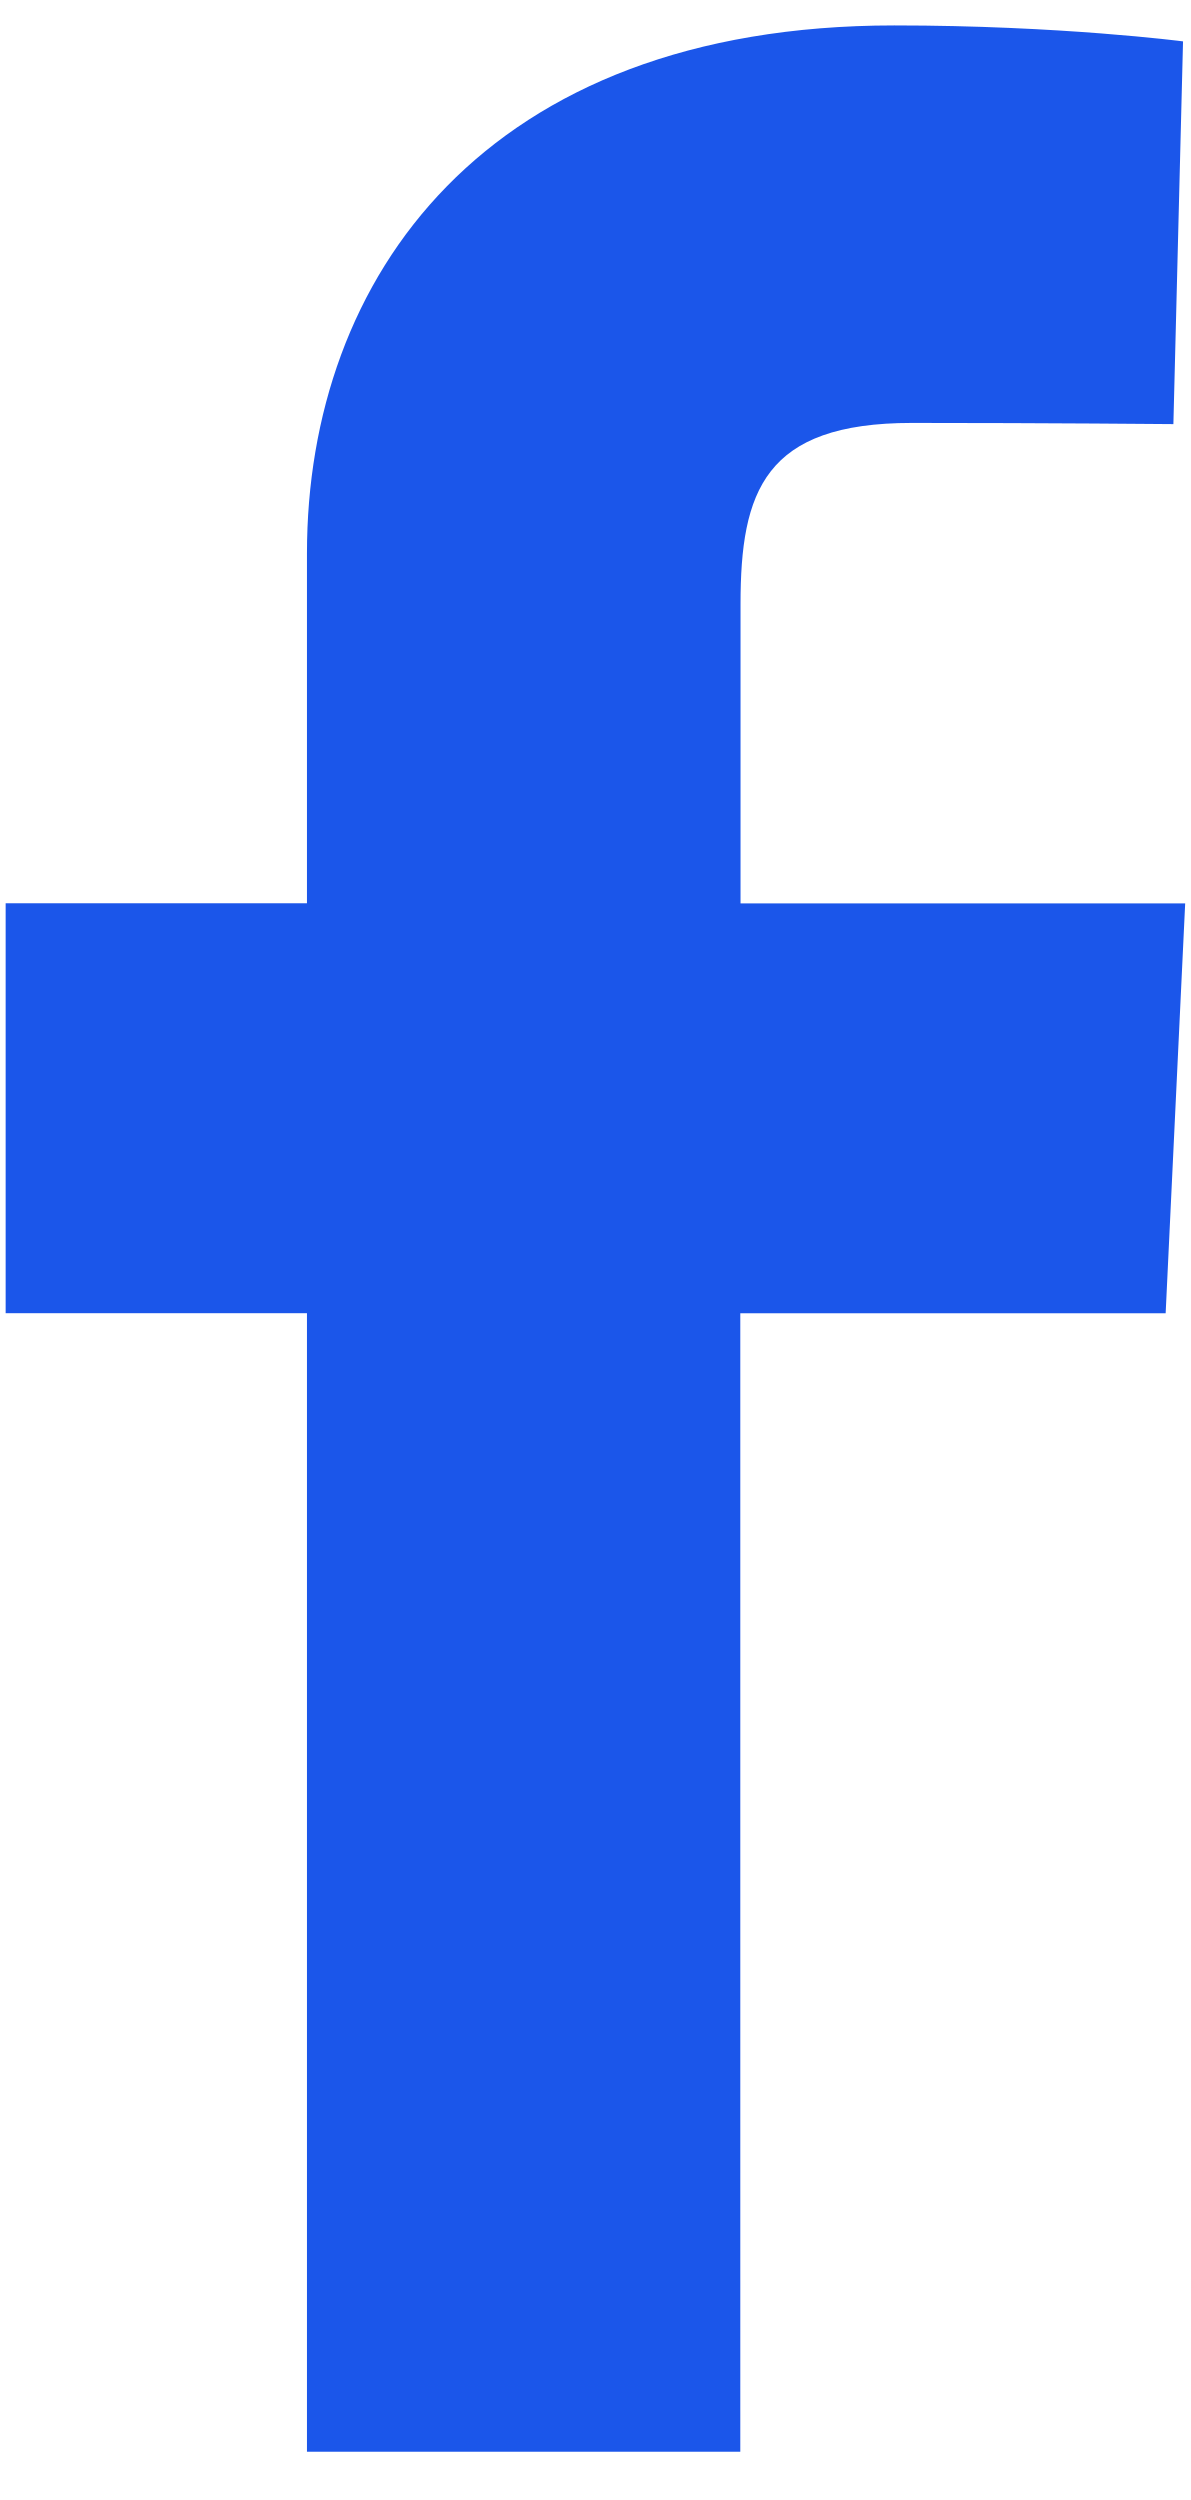
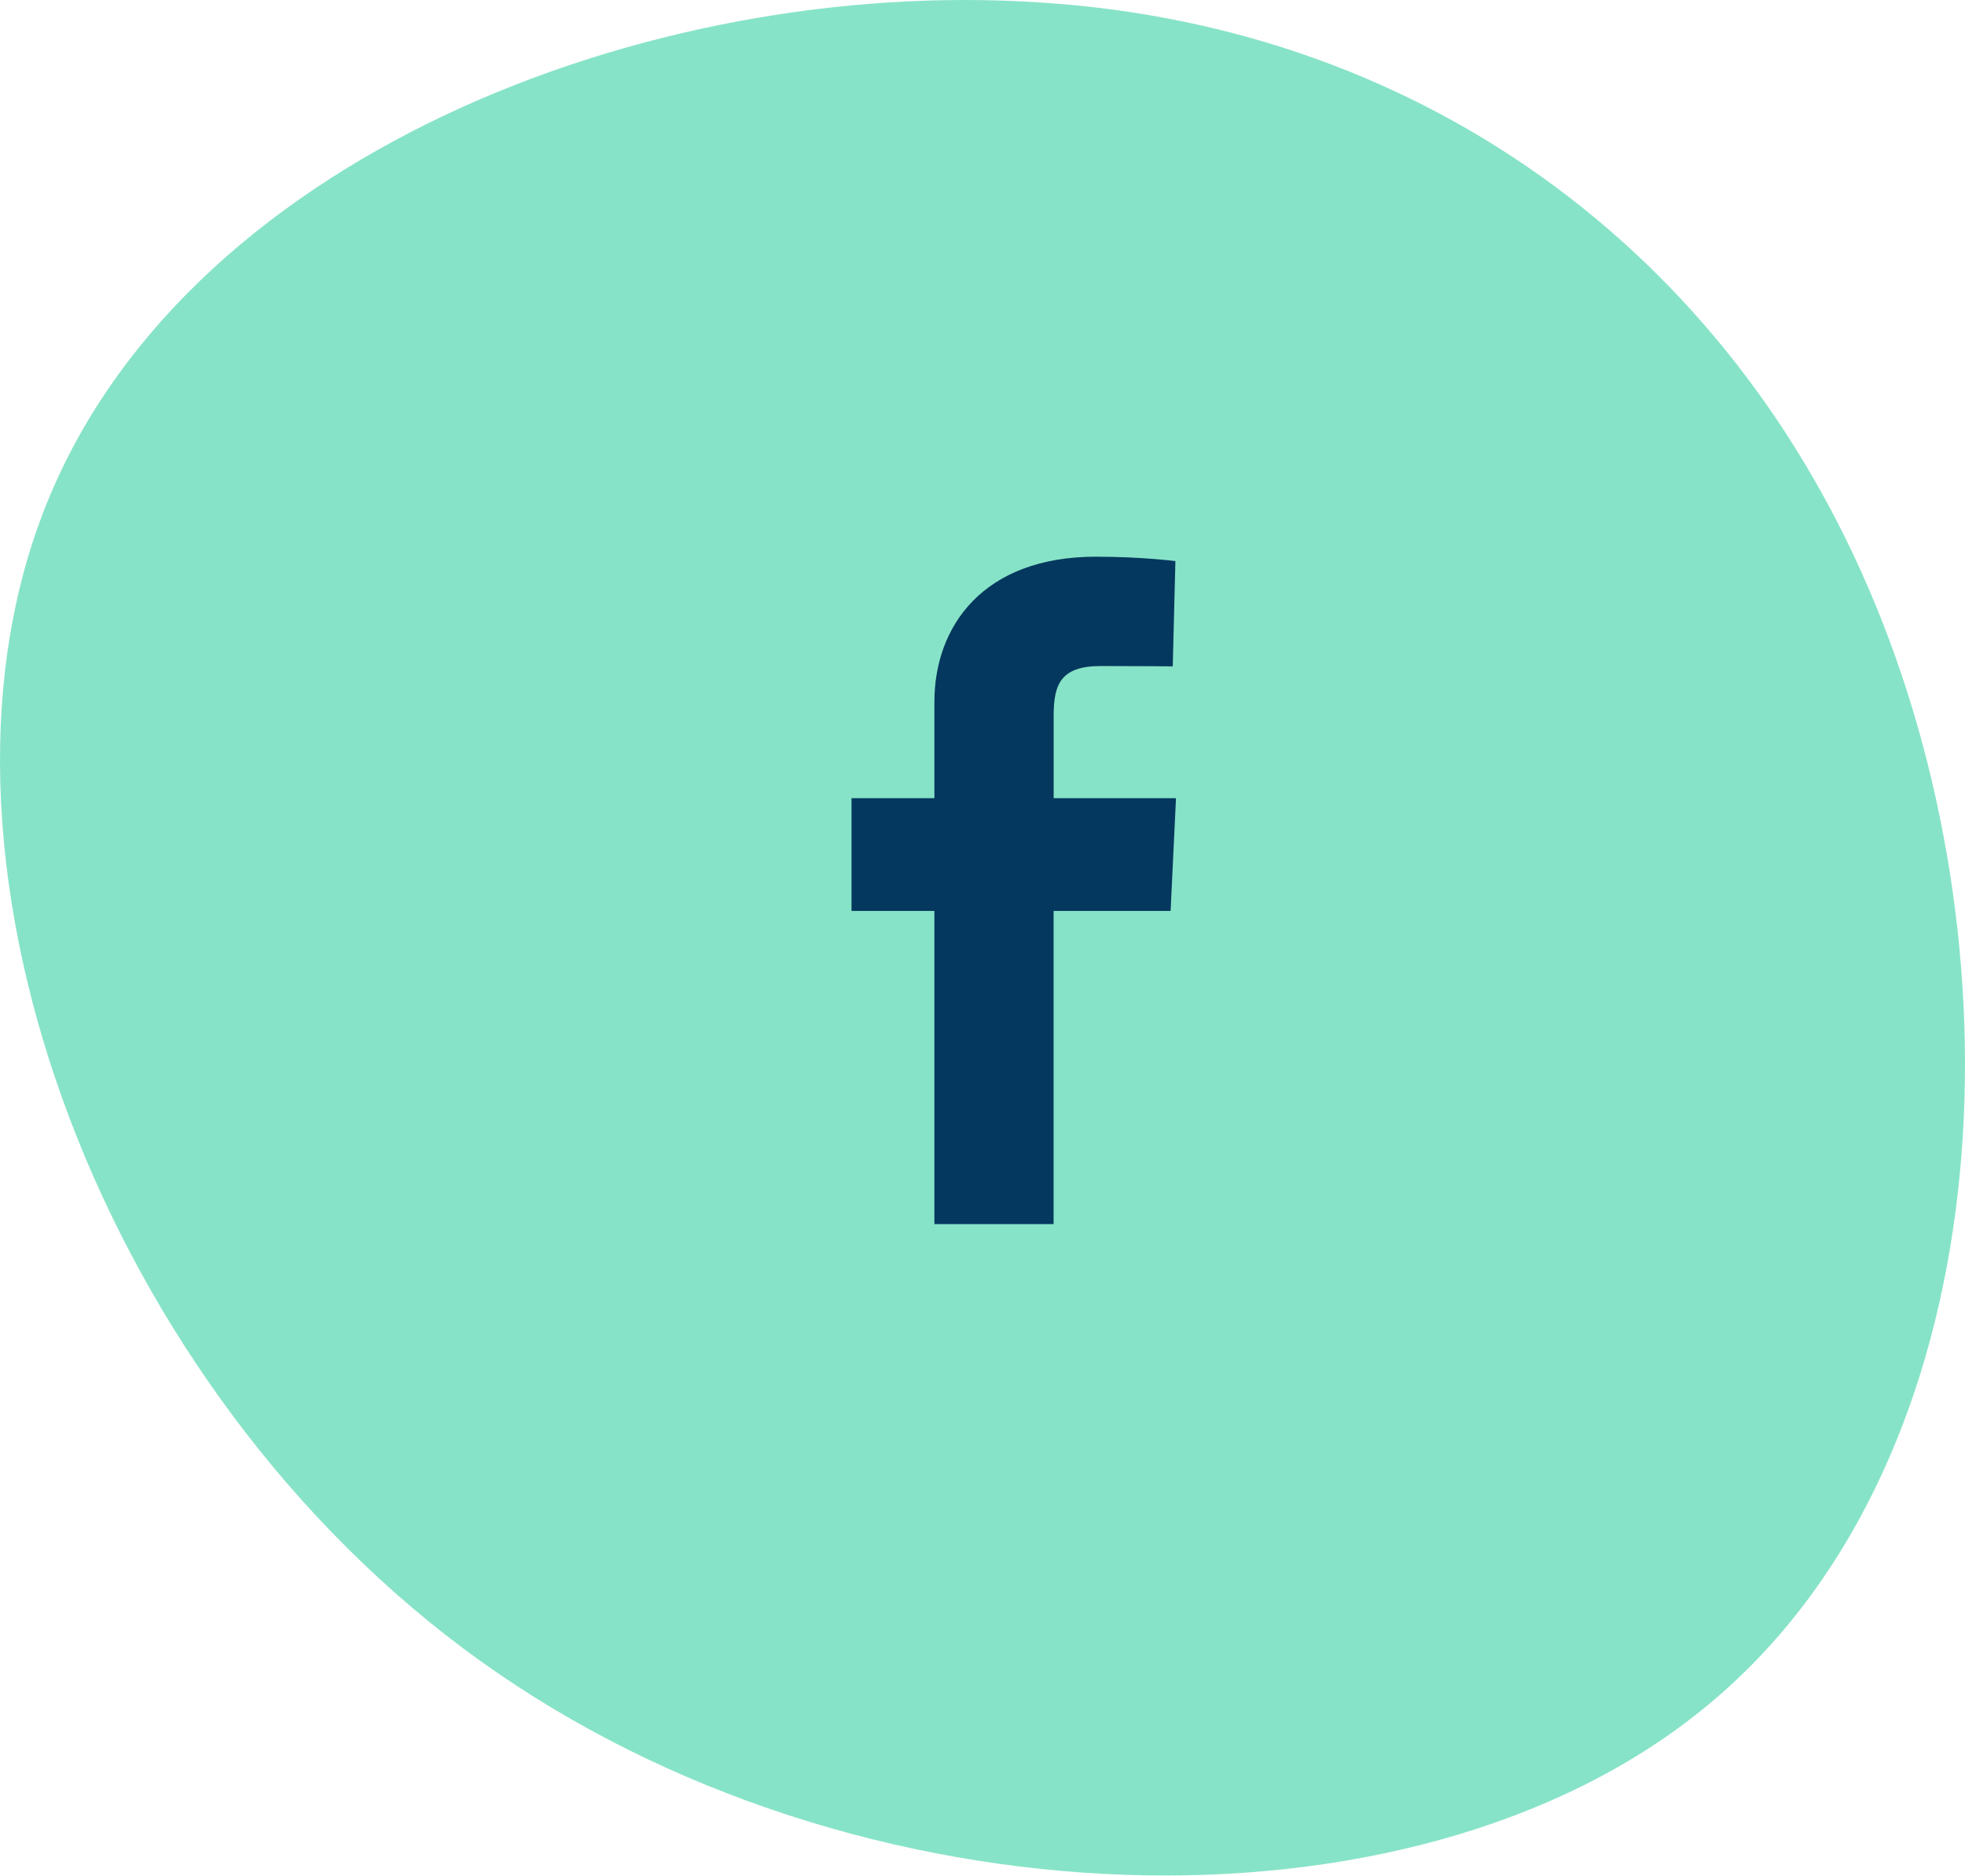
- <svg xmlns="http://www.w3.org/2000/svg" width="10px" height="21px" viewBox="0 0 10 21" version="1.1">
+ <svg xmlns="http://www.w3.org/2000/svg" width="60px" height="57.273px" viewBox="0 0 60 57.273" version="1.1">
  <g id="Page-1" stroke="none" stroke-width="1" fill="none" fill-rule="evenodd">
-     <g id="Home-2b" transform="translate(-1592, -3153)" fill="#1B56EA" fill-rule="nonzero">
-       <g id="Footer" transform="translate(0, 3006)">
-         <g id="Group-4" transform="translate(1510.332, 145.2647)">
-           <g id="Path" transform="translate(81.71543, 1.948905)">
-             <path d="M2.531,20.381 L2.531,10.817 L0,10.817 L0,7.374 L2.531,7.374 C2.531,7.374 2.531,5.962 2.531,4.434 C2.531,2.124 4.022,0 7.464,0 C8.859,0 9.89,0.134 9.89,0.134 L9.809,3.349 C9.809,3.349 8.759,3.339 7.612,3.339 C6.374,3.339 6.173,3.912 6.173,4.861 C6.173,5.613 6.173,3.259 6.173,7.375 L9.908,7.375 L9.744,10.818 L6.171,10.818 L6.171,20.381 L2.531,20.381 L2.531,20.381 Z" />
+     <g id="Home-Concept-1b" transform="translate(-337, -4624)" fill-rule="nonzero">
+       <g id="Footer" transform="translate(255, 4353)">
+         <g id="Top" transform="translate(0, 270)">
+           <g id="social-fb" transform="translate(82, 1)">
+             <path d="M57.482,19.005 C61.806,30.021 60.923,44.972 51.995,52.193 C43.113,59.414 26.141,58.951 14.655,50.712 C3.17,42.473 -2.829,26.457 1.31,15.672 C5.448,4.841 19.77,-0.713 31.721,0.073 C43.625,0.814 53.157,7.942 57.482,19.005 Z" id="Path" fill="#87E3C7" />
+             <path d="M28.531,27.817 L26,27.817 L26,24.374 L28.531,24.374 C28.531,24.374 28.531,22.962 28.531,21.434 C28.531,19.124 30.022,17 33.464,17 C34.859,17 35.89,17.134 35.89,17.134 L35.809,20.349 C35.809,20.349 34.759,20.339 33.612,20.339 C32.374,20.339 32.173,20.912 32.173,21.861 C32.173,22.613 32.173,20.259 32.173,24.375 L35.908,24.375 L35.744,27.818 L32.171,27.818 L32.171,37.381 L28.531,37.381 L28.531,27.817 Z" id="Path" fill="#05385E" />
          </g>
        </g>
      </g>
    </g>
  </g>
</svg>
